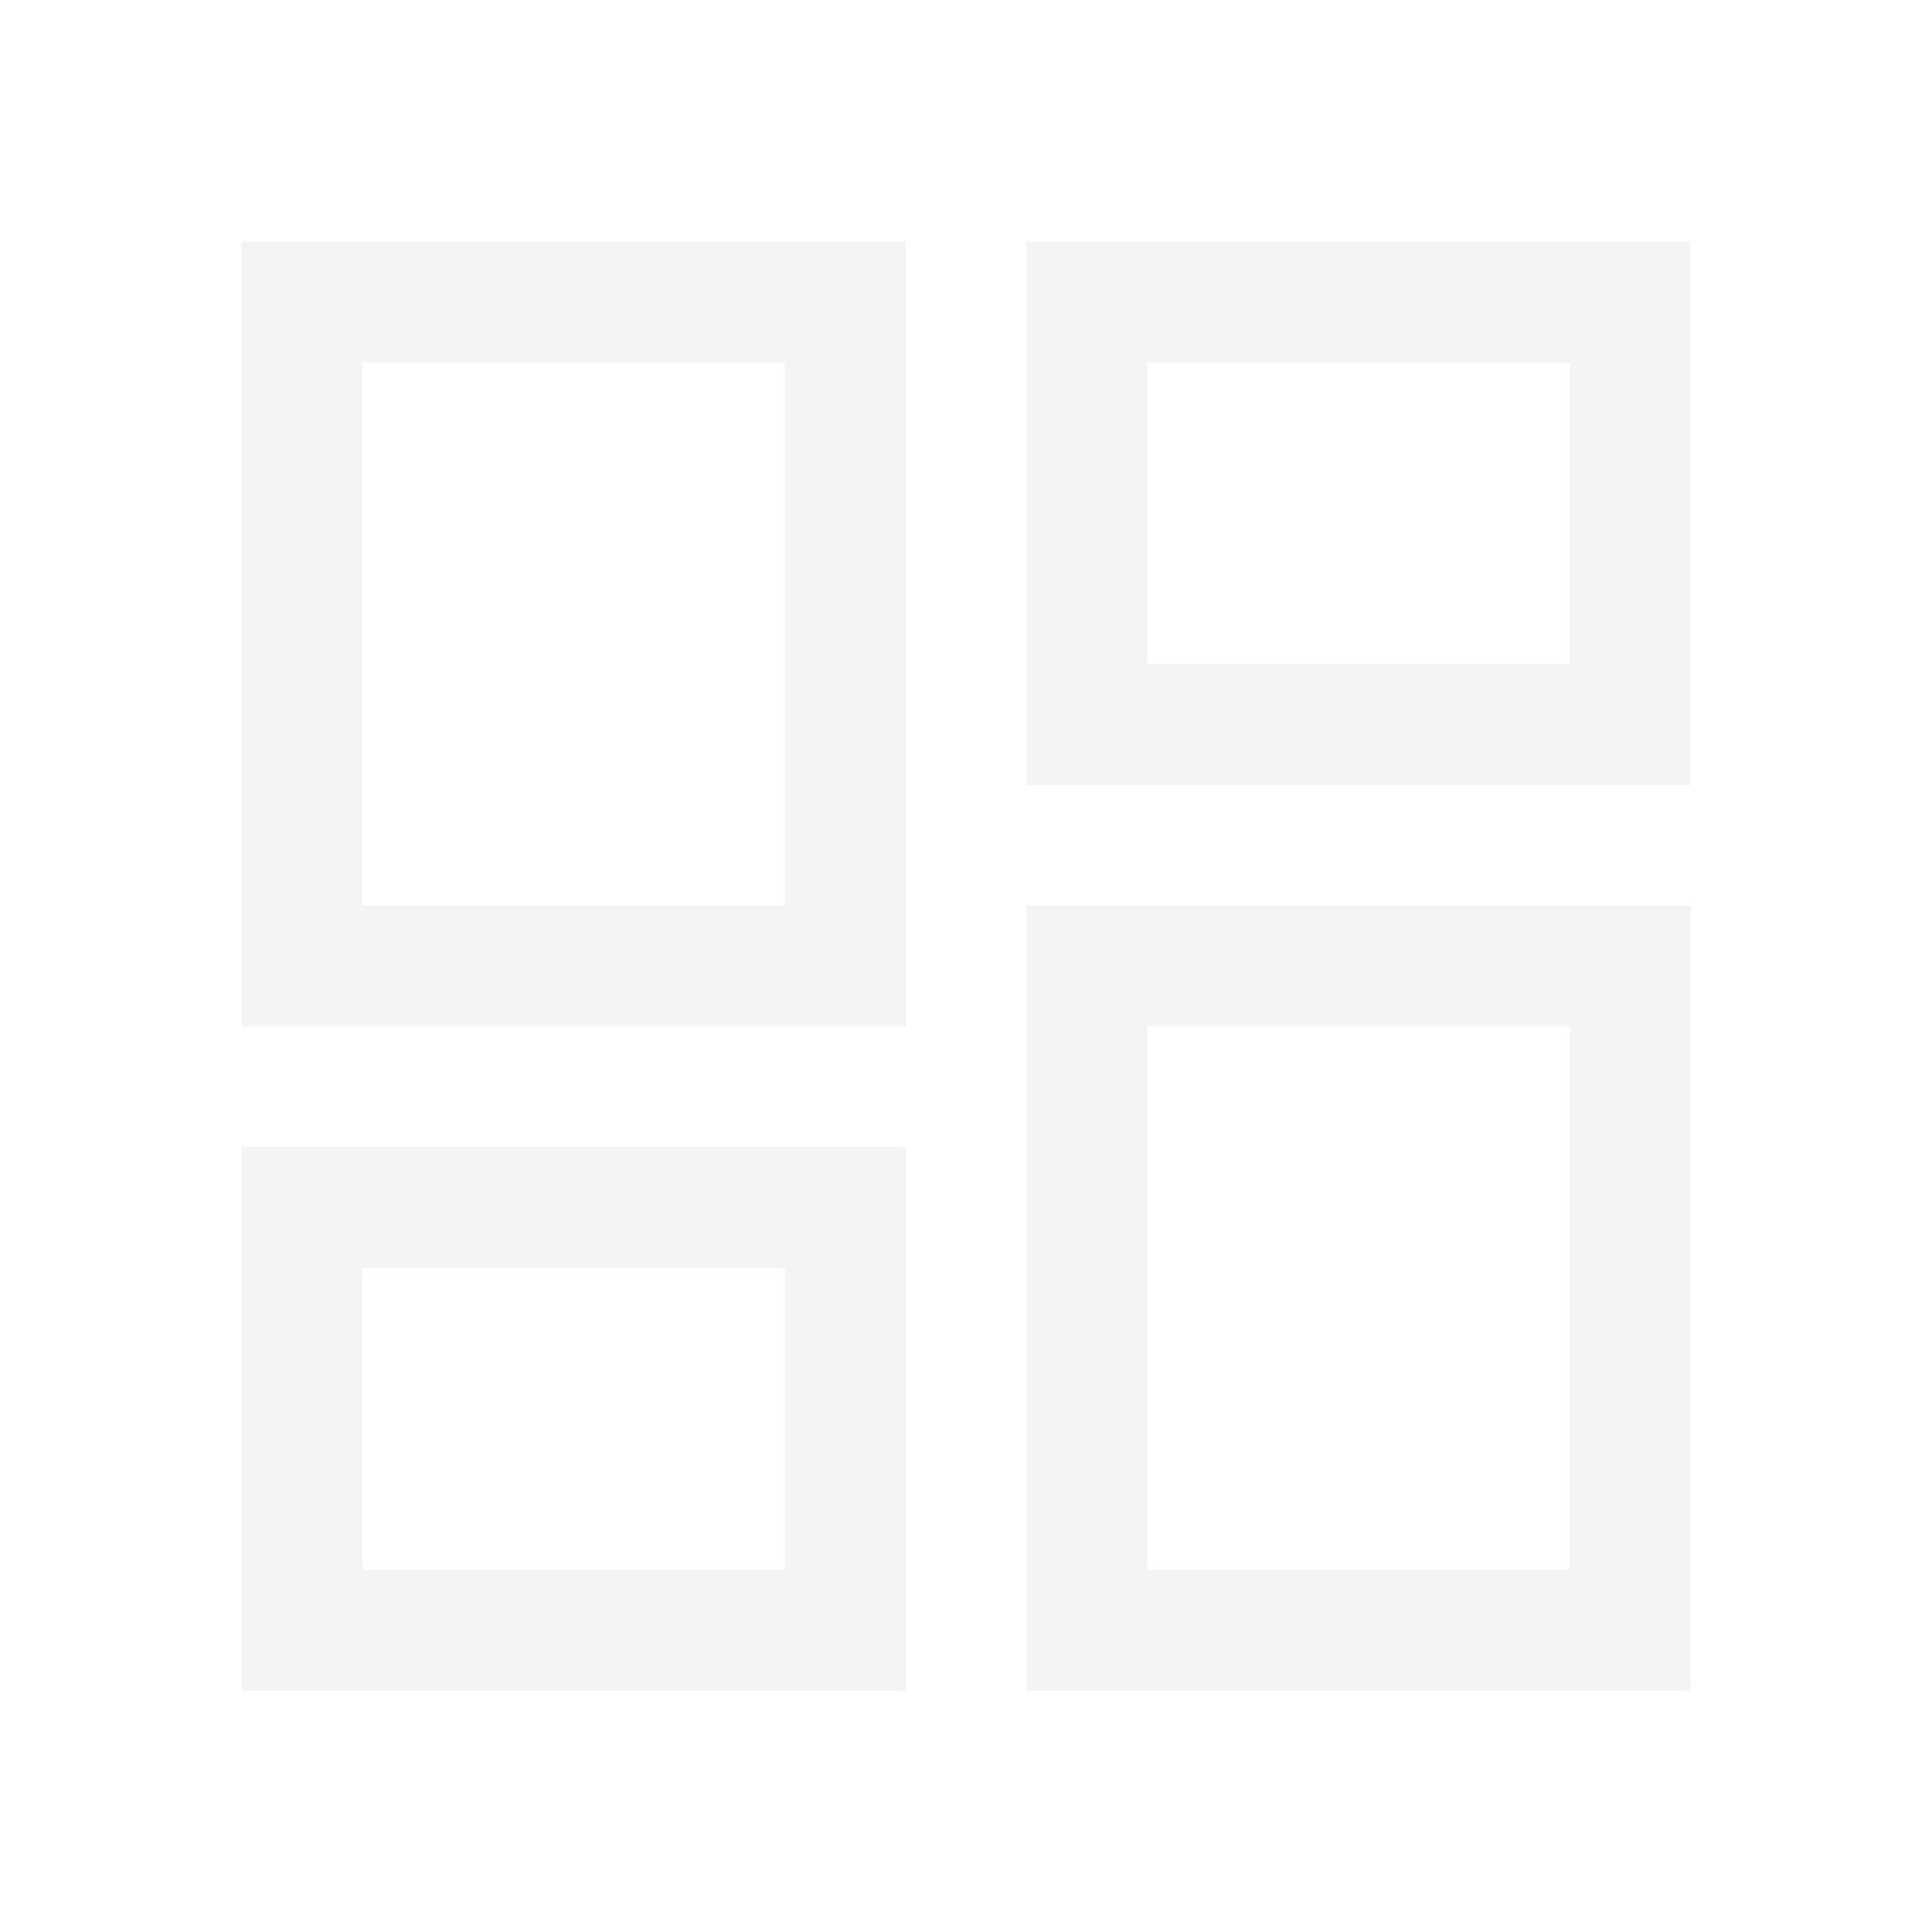
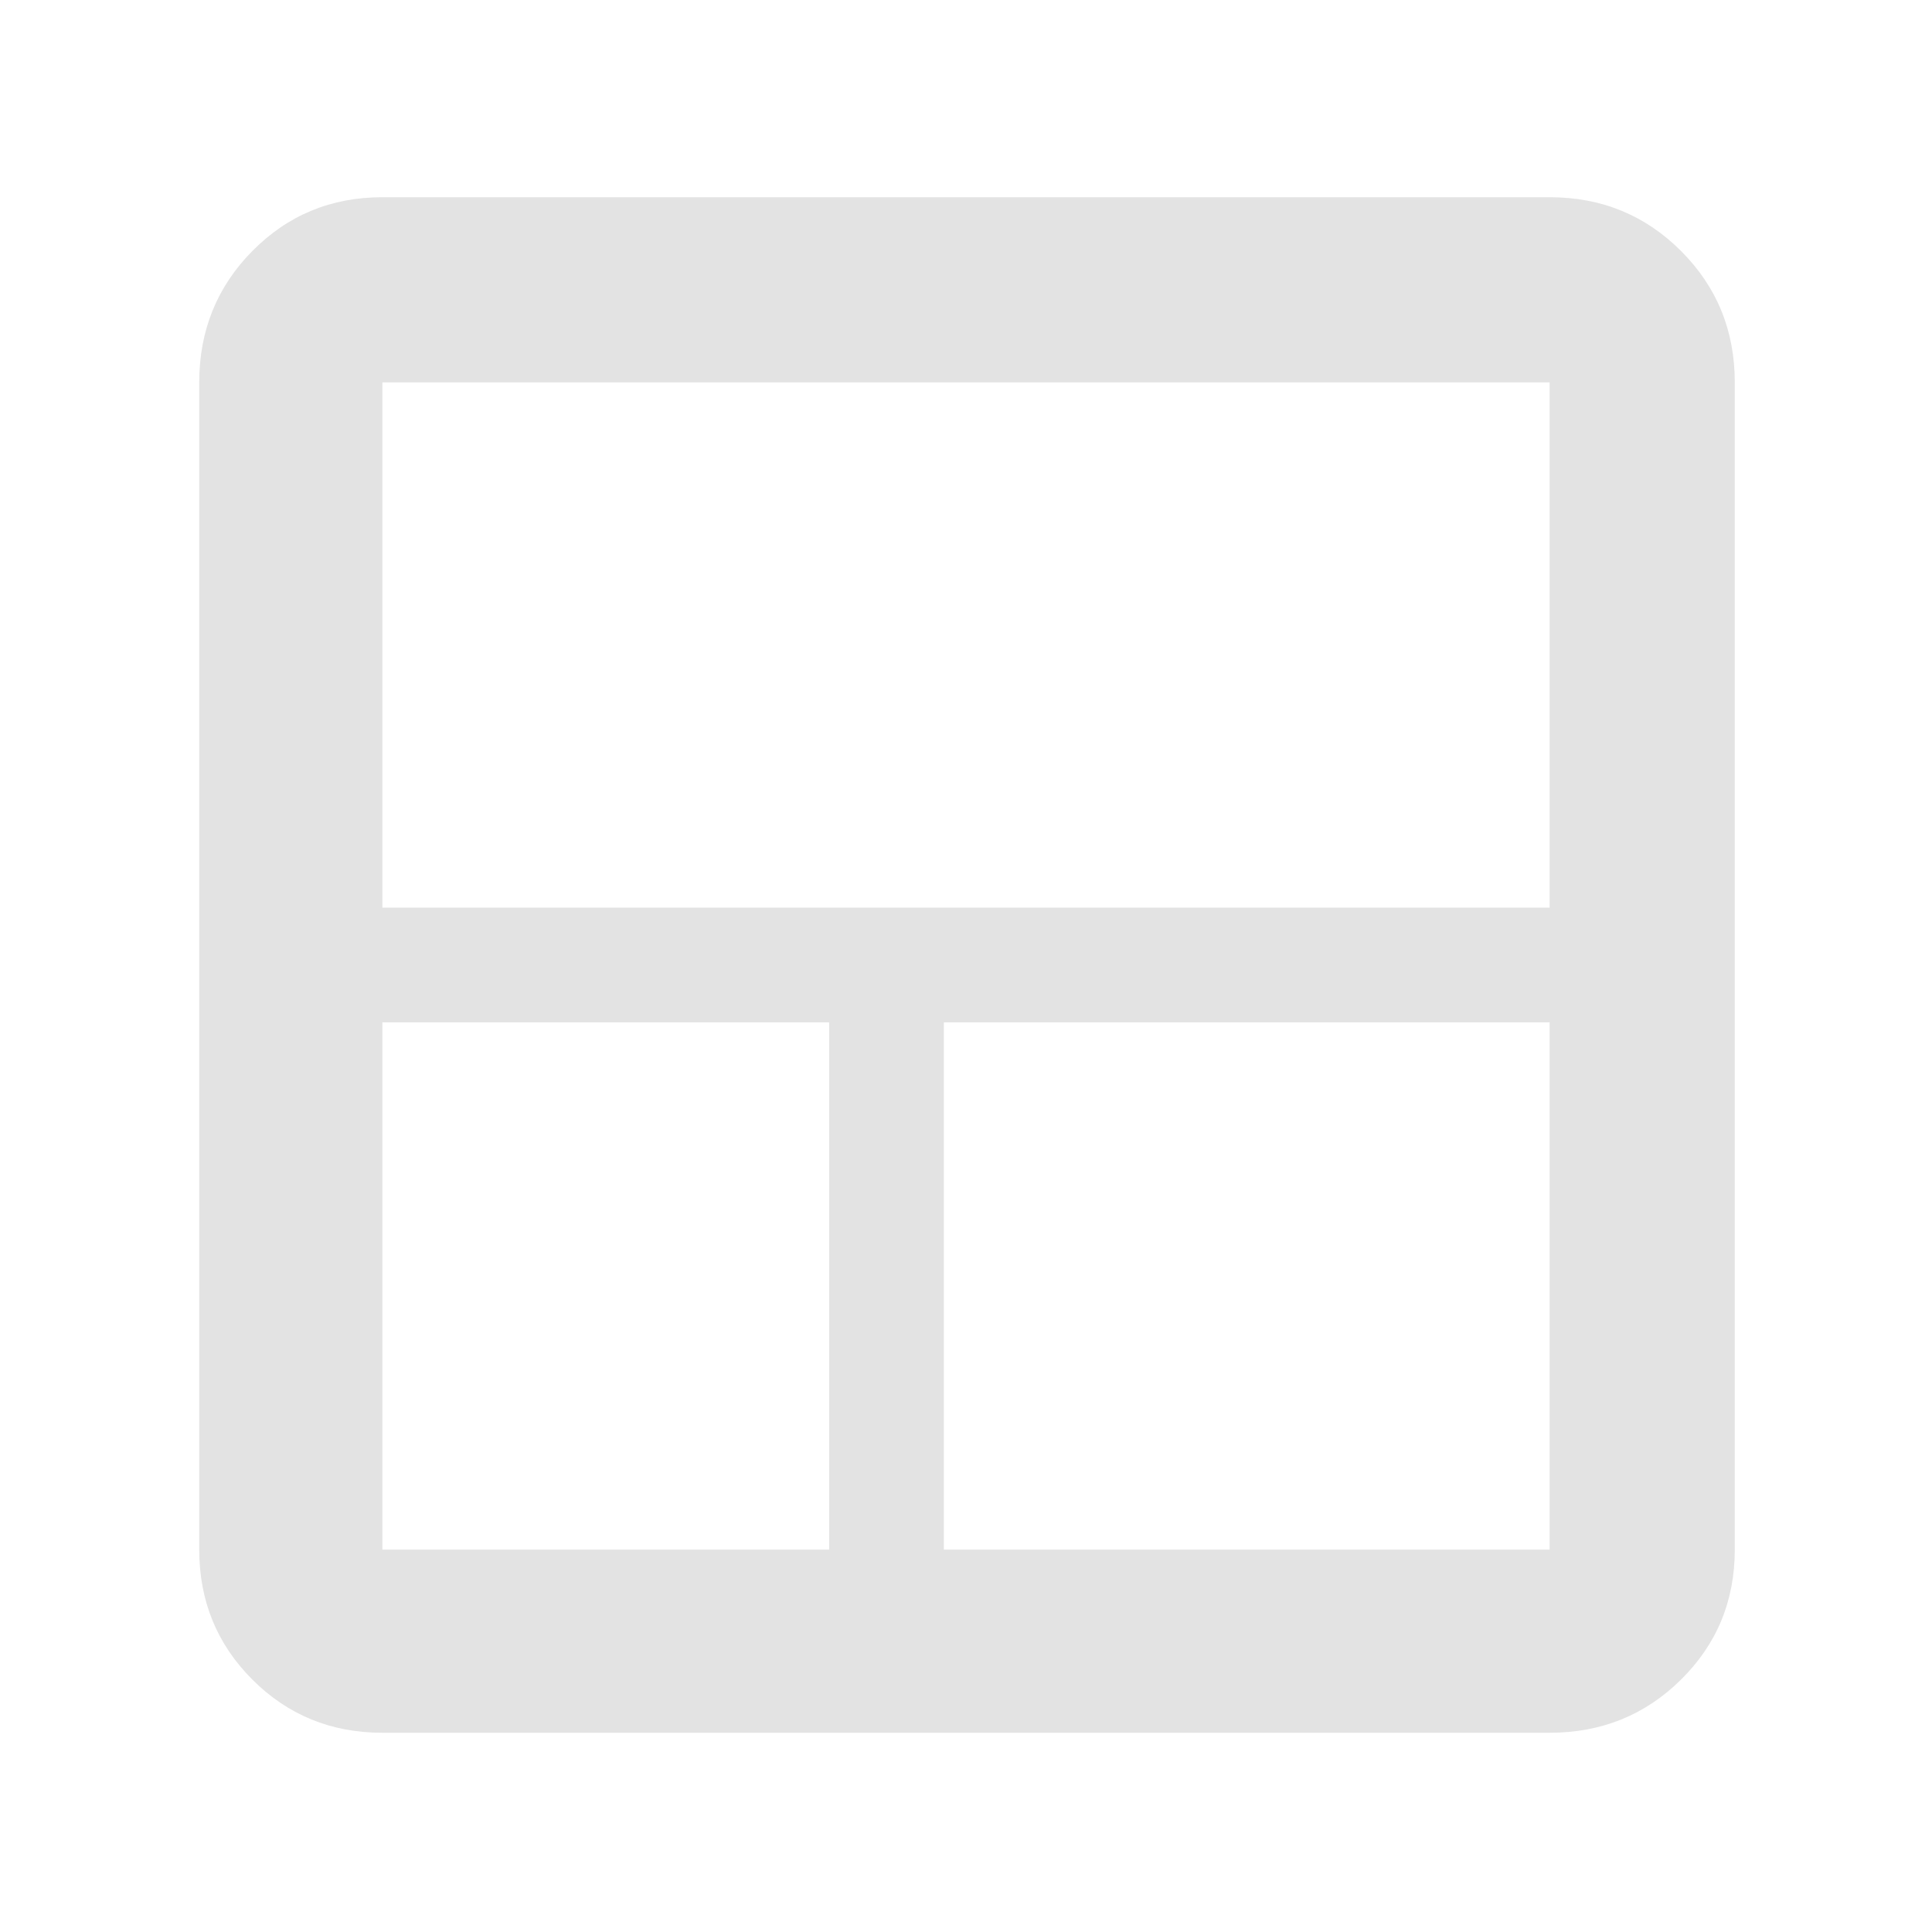
- <svg xmlns="http://www.w3.org/2000/svg" height="48px" viewBox="0 -960 960 960" width="48px" fill="#F3F3F3">
-   <path d="M510-570v-270h330v270H510ZM120-450v-390h330v390H120Zm390 330v-390h330v390H510Zm-390 0v-270h330v270H120Zm60-390h210v-270H180v270Zm390 330h210v-270H570v270Zm0-450h210v-150H570v150ZM180-180h210v-150H180v150Zm210-330Zm180-120Zm0 180ZM390-330Z" />
+ <svg xmlns="http://www.w3.org/2000/svg" height="48px" viewBox="0 -960 960 960" width="48px" fill="#e3e3e3">
+   <path d="M190-99q-38.18 0-64.59-26.41Q99-151.82 99-190v-580q0-38.59 26.41-65.29Q151.82-862 190-862h580q38.59 0 65.29 26.71Q862-808.59 862-770v580q0 38.18-26.71 64.59Q808.59-99 770-99H190Zm222-91v-262H190v262h222Zm57 0h301v-262H469v262ZM190-509h580v-261H190v261Z" />
</svg>
